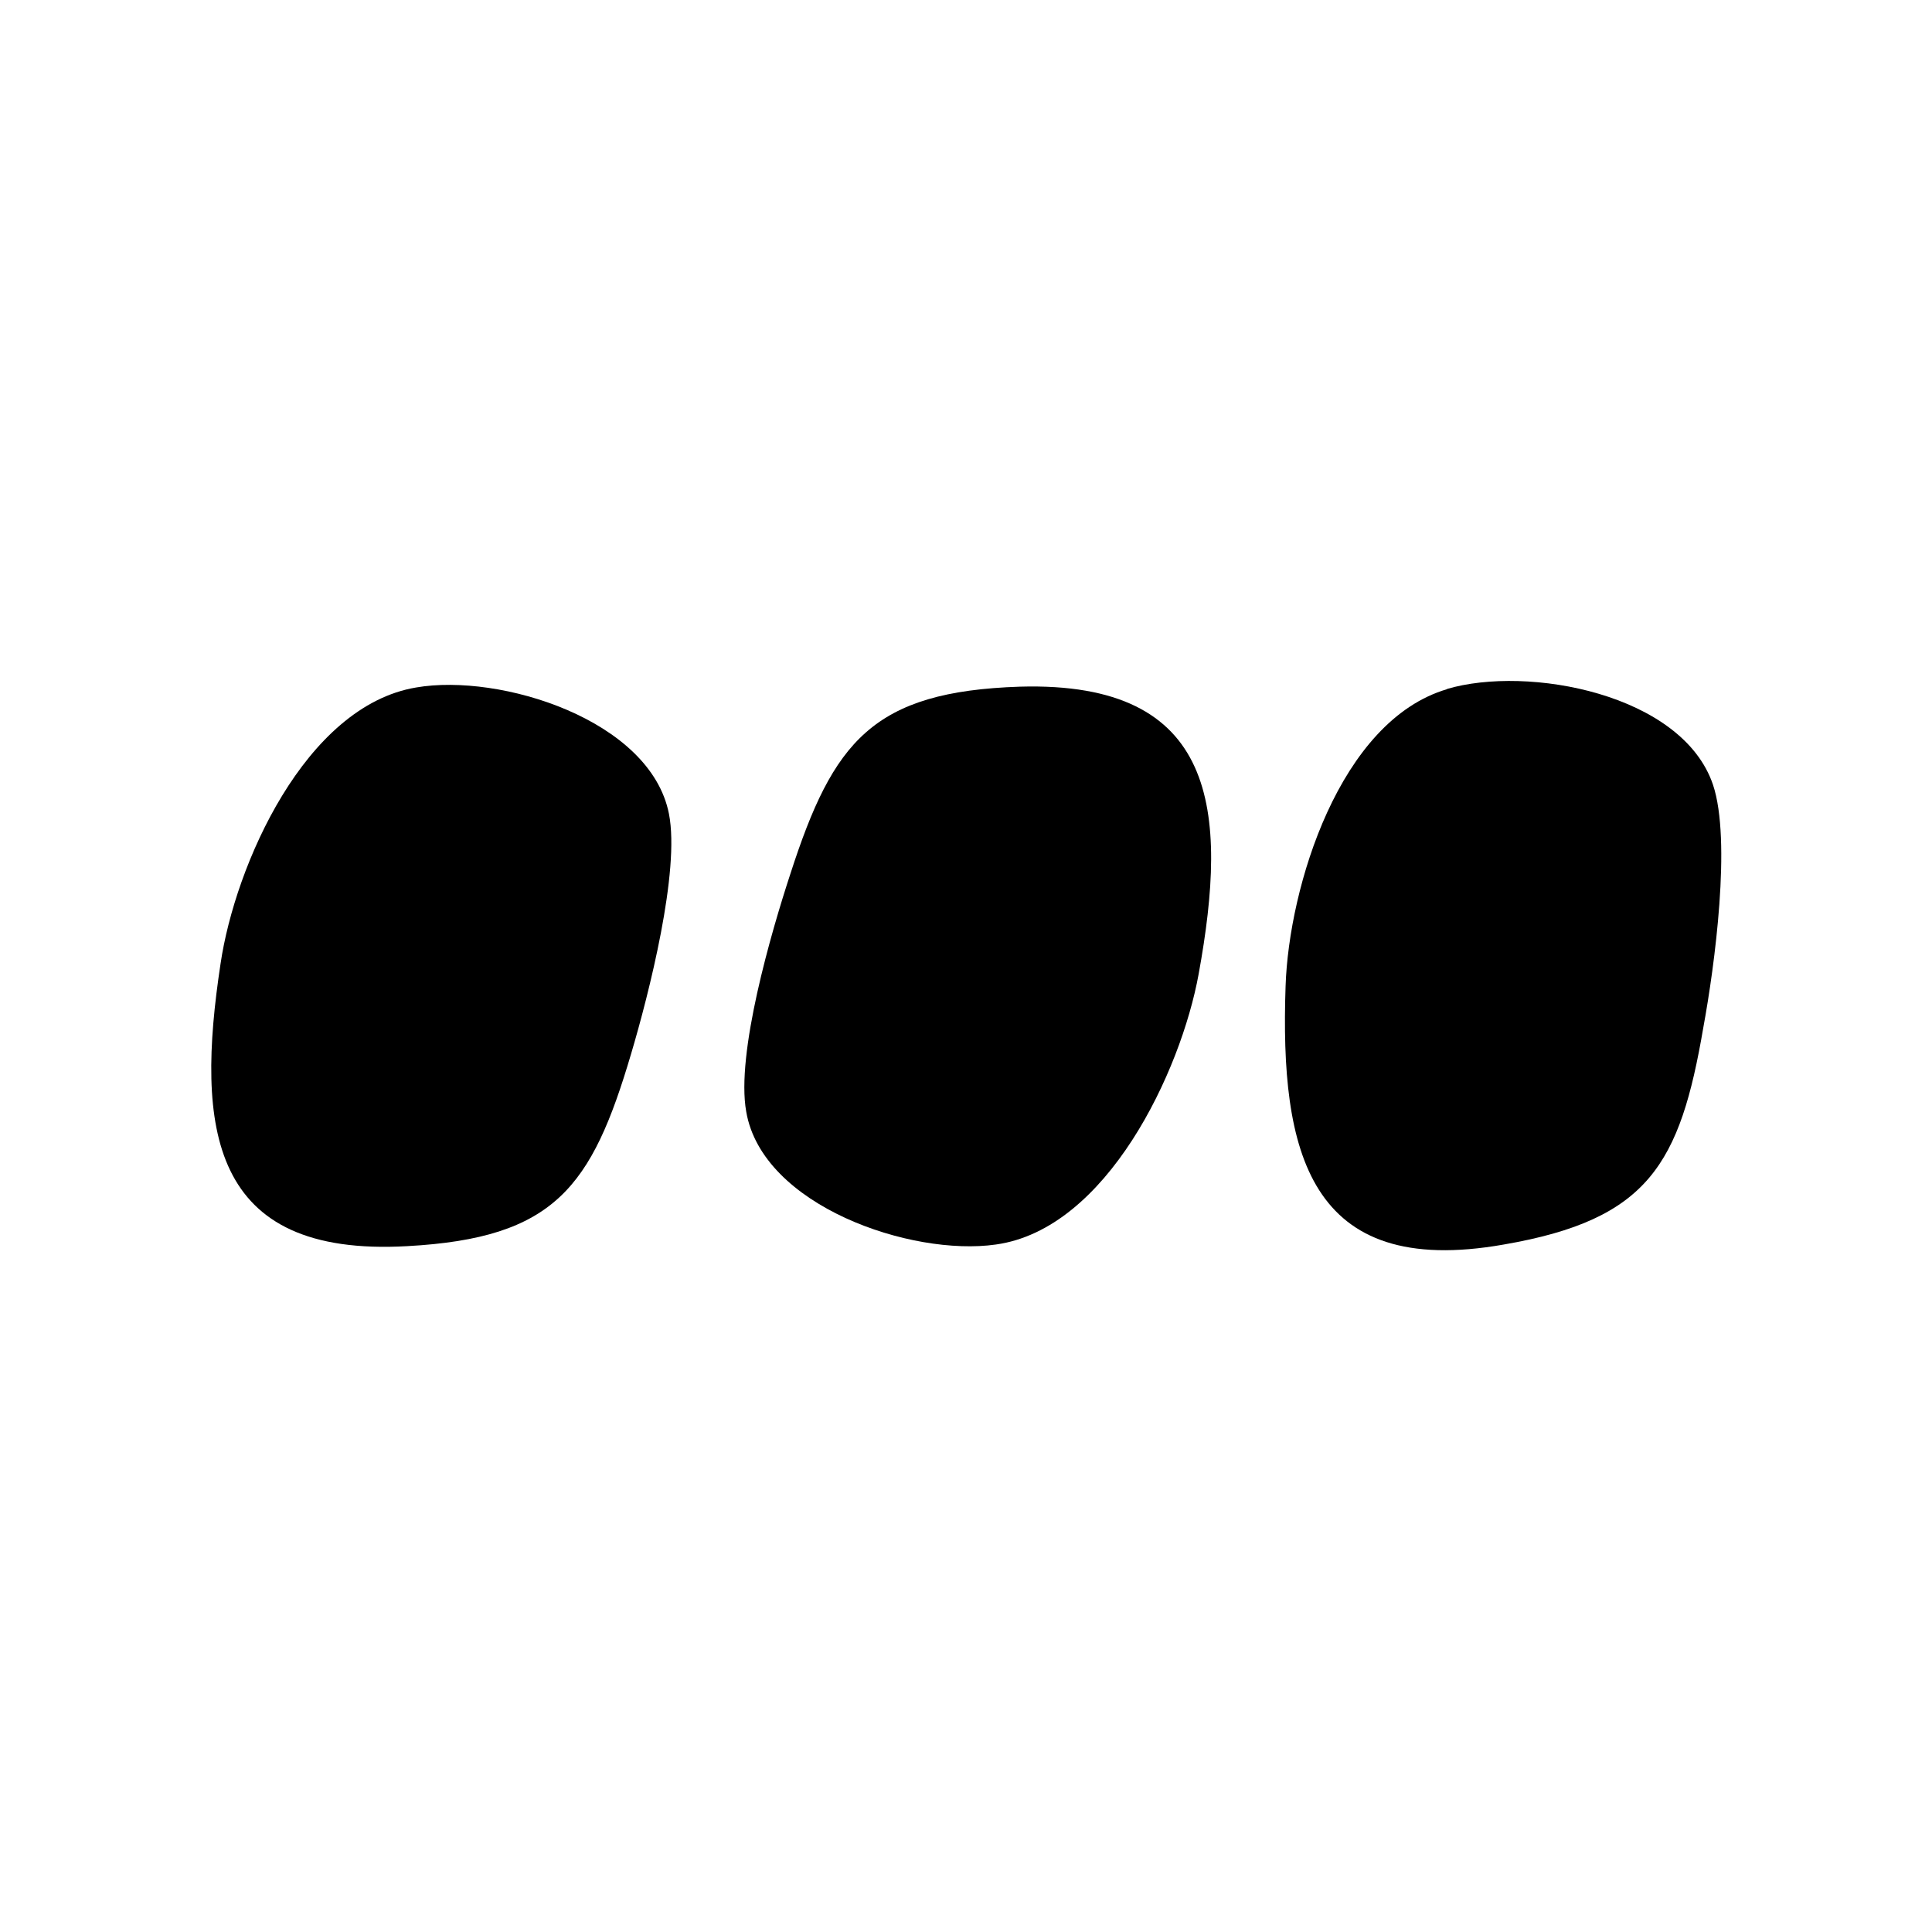
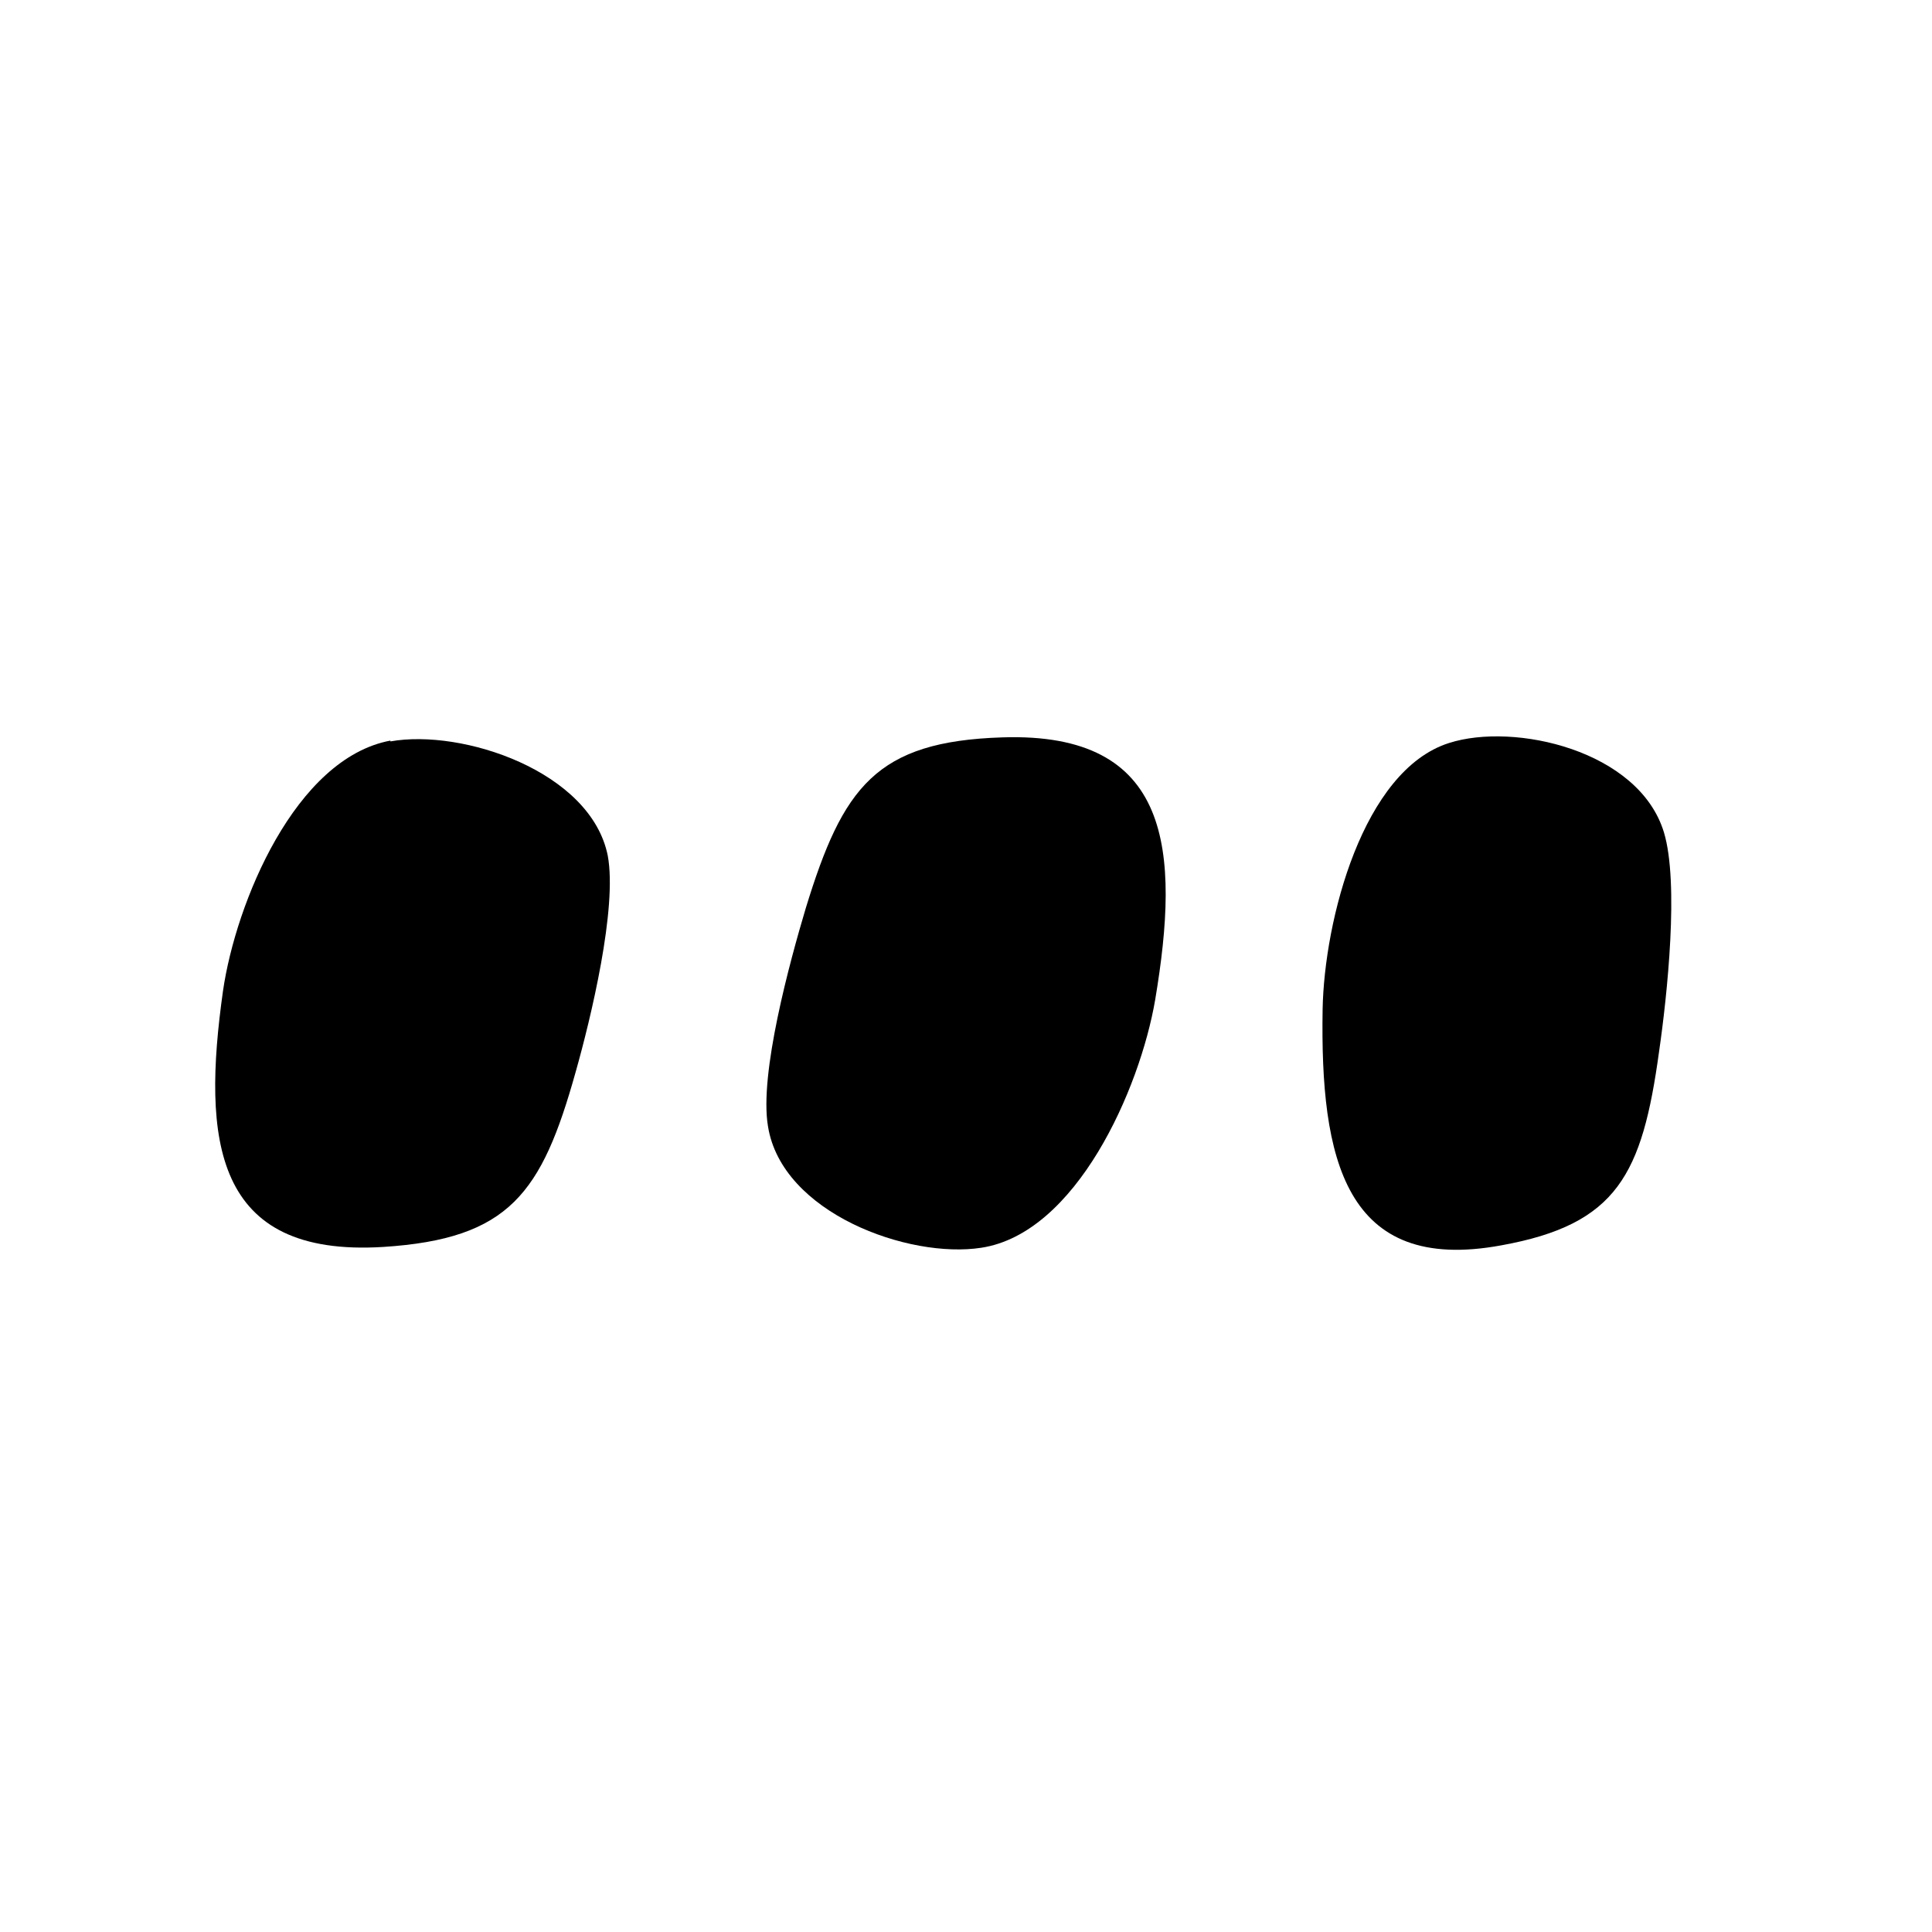
<svg xmlns="http://www.w3.org/2000/svg" id="Layer_1" data-name="Layer 1" viewBox="0 0 24 24">
-   <path d="M5.17,8.54c1.04-.18,2.91.4,3.14,1.57.14.71-.25,2.24-.47,2.98-.49,1.66-.95,2.29-2.78,2.39-2.46.14-2.63-1.47-2.32-3.51.18-1.22,1.05-3.2,2.43-3.43Z" />
-   <path d="M12.37,15.46c-1.05.15-2.9-.48-3.1-1.65-.13-.72.31-2.23.55-2.96.53-1.64,1.02-2.26,2.85-2.32,2.46-.07,2.59,1.54,2.22,3.57-.22,1.21-1.14,3.17-2.52,3.36Z" />
-   <path d="M17.97,8.56c1.01-.3,2.93.06,3.31,1.19.23.69.02,2.25-.12,3.01-.29,1.7-.68,2.39-2.48,2.7-2.43.43-2.78-1.16-2.71-3.21.04-1.23.67-3.3,2.01-3.69Z" />
+   <path d="M4.85,9.21c.89-.16,2.49.37,2.7,1.42.12.65-.21,2.02-.4,2.69-.42,1.5-.82,2.07-2.39,2.17-2.11.13-2.25-1.33-1.99-3.18.16-1.1.9-2.89,2.08-3.11Z" />
+   <path d="M12.19,15.5c-.9.14-2.48-.43-2.65-1.51-.11-.65.27-2.04.47-2.71.46-1.5.87-2.07,2.44-2.12,2.11-.07,2.21,1.41,1.9,3.26-.19,1.11-.98,2.9-2.16,3.08Z" />
+   <path d="M18,9.23c.81-.26,2.36.09,2.67,1.11.19.63.04,2.03-.06,2.72-.21,1.53-.52,2.15-1.96,2.41-1.95.36-2.25-1.08-2.22-2.93.02-1.11.5-2.97,1.57-3.31Z" />
</svg>
